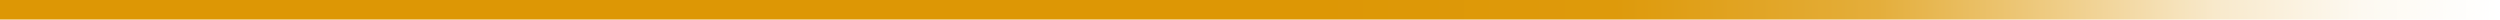
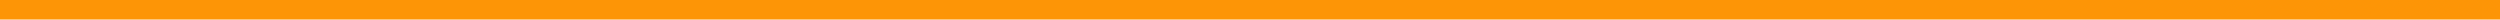
<svg xmlns="http://www.w3.org/2000/svg" version="1.1" id="Layer_1" x="0px" y="0px" width="512px" height="4px" viewBox="0 0 512 4" enable-background="new 0 0 512 4" xml:space="preserve">
  <linearGradient id="SVGID_1_" gradientUnits="userSpaceOnUse" x1="0" y1="24" x2="512" y2="24" gradientTransform="matrix(1 0 0 -1 0 26)">
-     <stop offset="0" style="stop-color:#DD9705" />
-     <stop offset="0.525" style="stop-color:#DD9705" />
-     <stop offset="0.646" style="stop-color:#DE9A0B" />
-     <stop offset="0.751" style="stop-color:#E4AE3B" />
-     <stop offset="0.831" style="stop-color:#F0D08E" />
-     <stop offset="0.886" style="stop-color:#F8E9CB" />
-     <stop offset="0.945" style="stop-color:#FDF9F1" />
-     <stop offset="1" style="stop-color:#FFFFFF" />
+     <stop offset="0" style="stop-color:#fd9506" />
+     <stop offset="0.525" style="stop-color:#fd9506" />
+     <stop offset="0.646" style="stop-color:#fd9506" />
+     <stop offset="0.751" style="stop-color:#fd9506" />
+     <stop offset="0.831" style="stop-color:#fd9506" />
+     <stop offset="0.886" style="stop-color:#fd9506" />
+     <stop offset="0.945" style="stop-color:#fd9506" />
+     <stop offset="1" style="stop-color:#fd9506" />
  </linearGradient>
  <rect fill="url(#SVGID_1_)" width="512" height="4" />
</svg>
